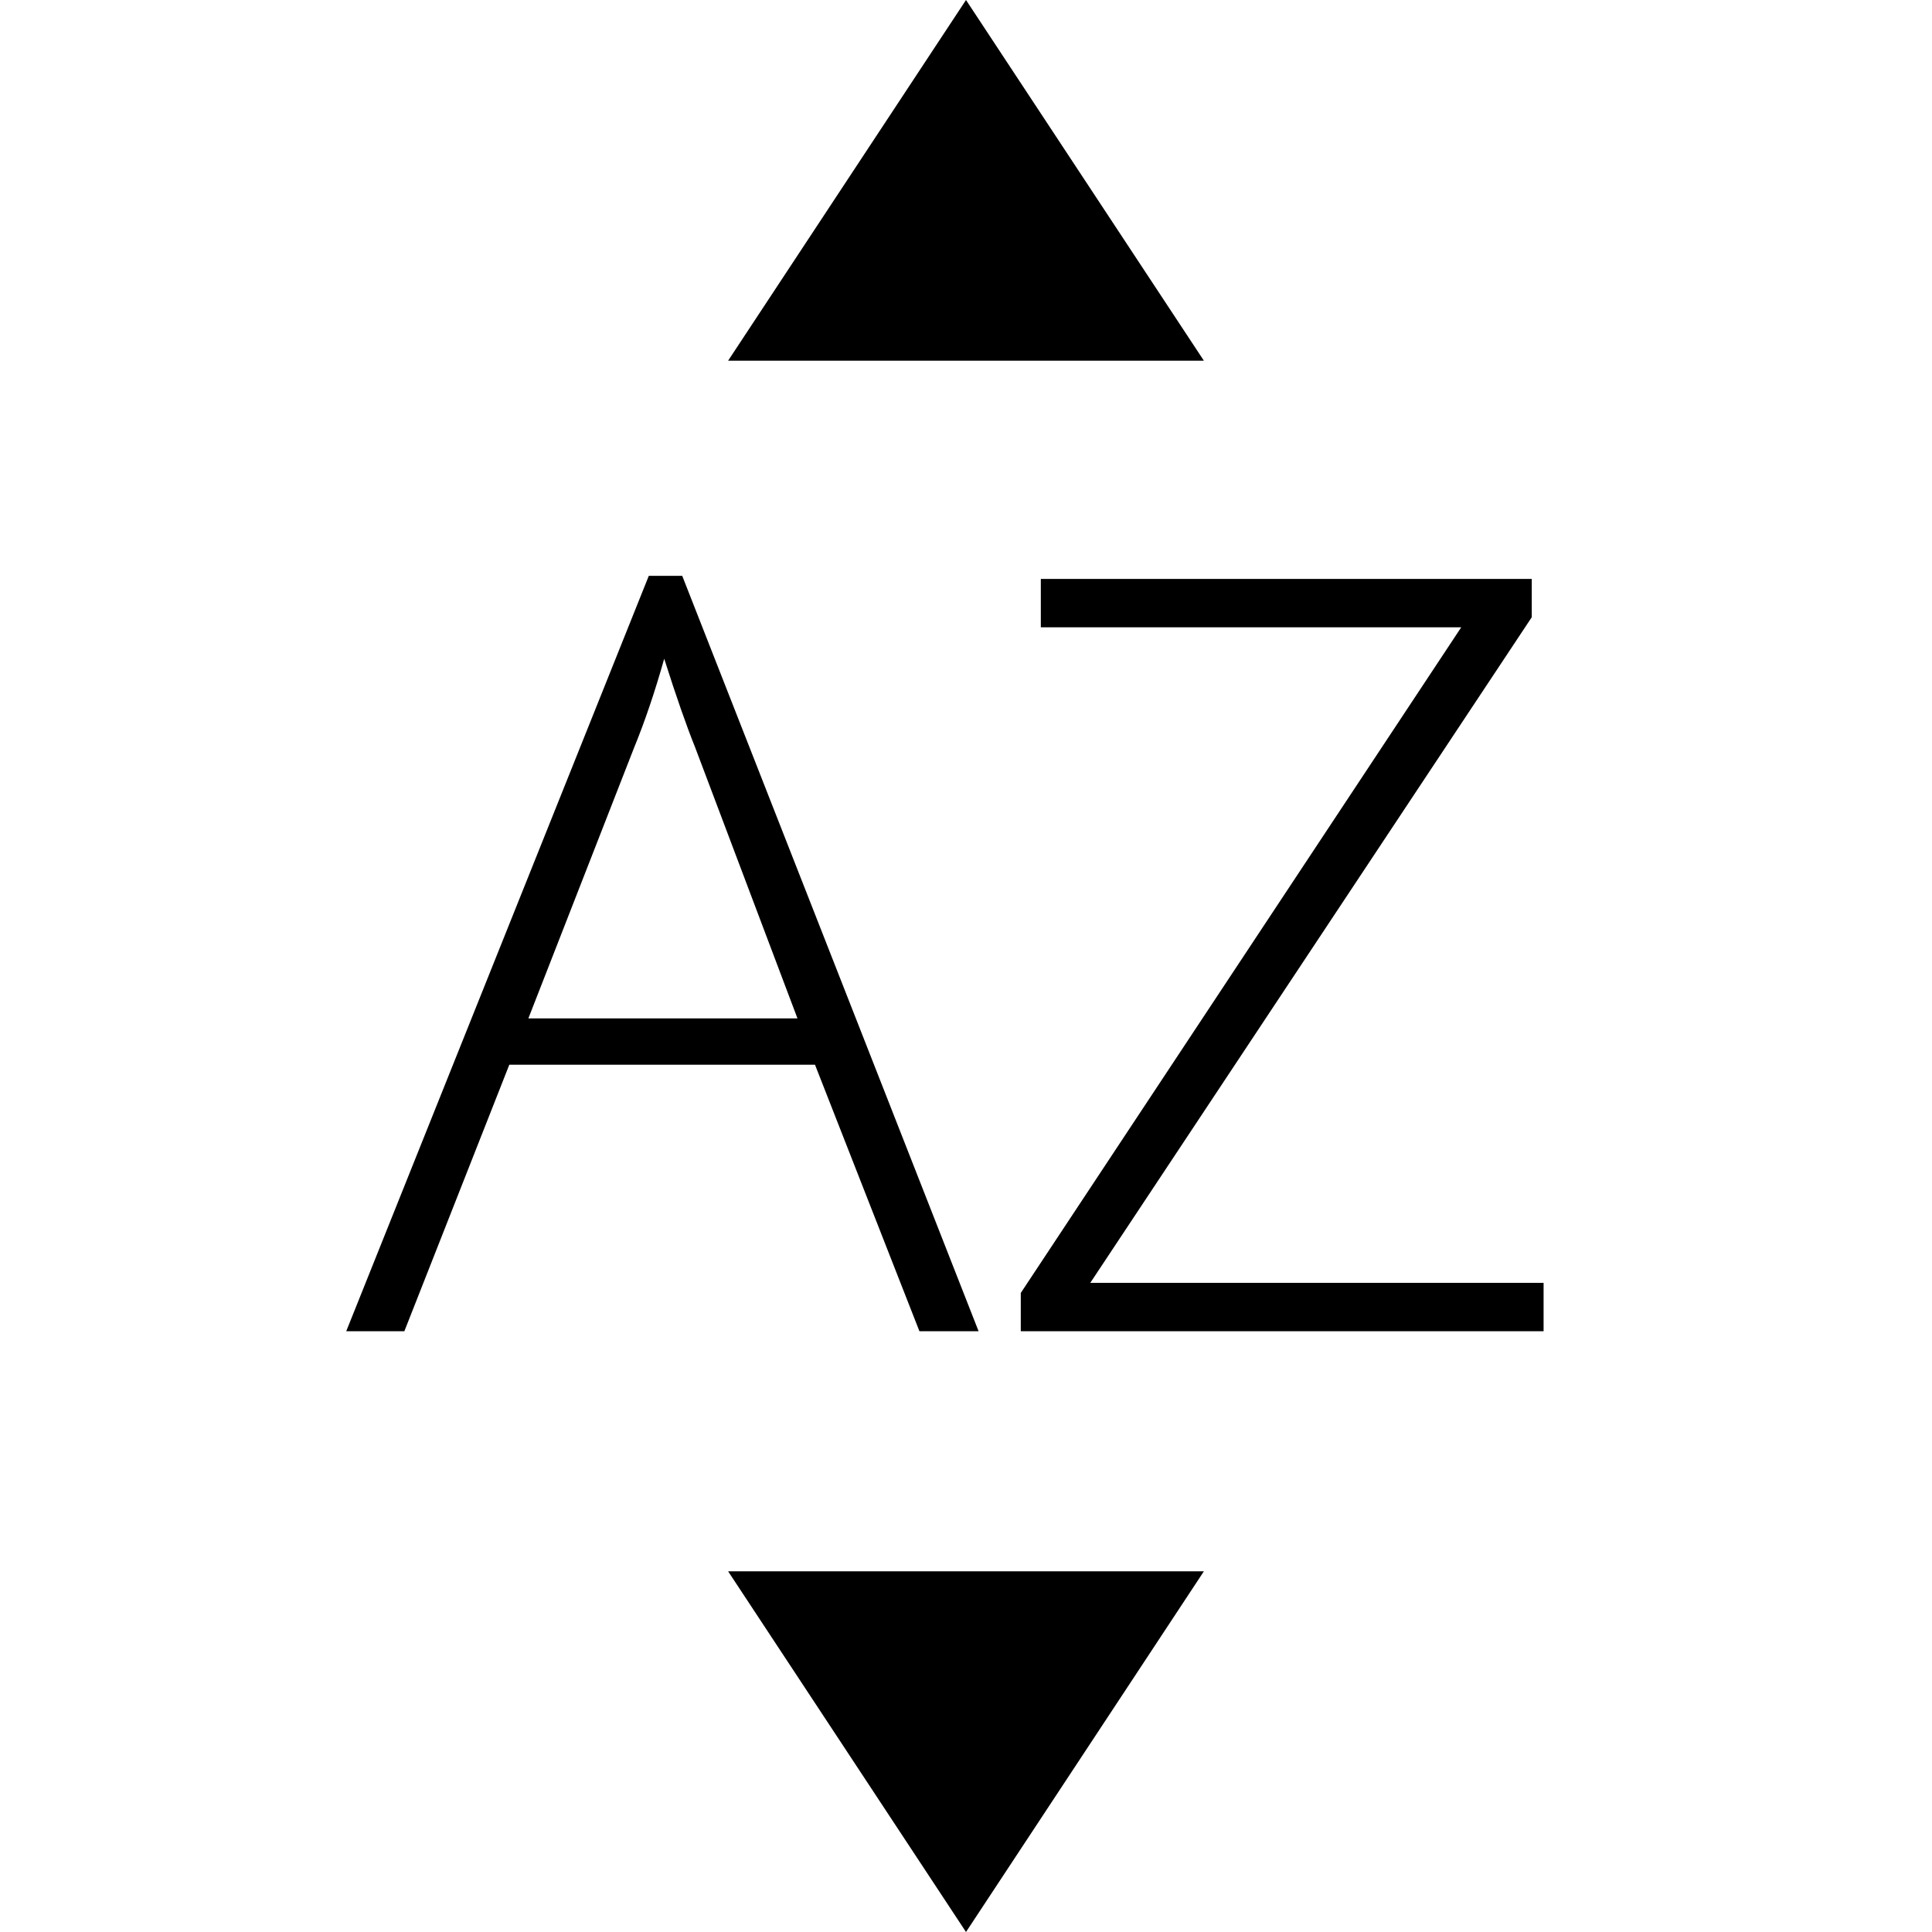
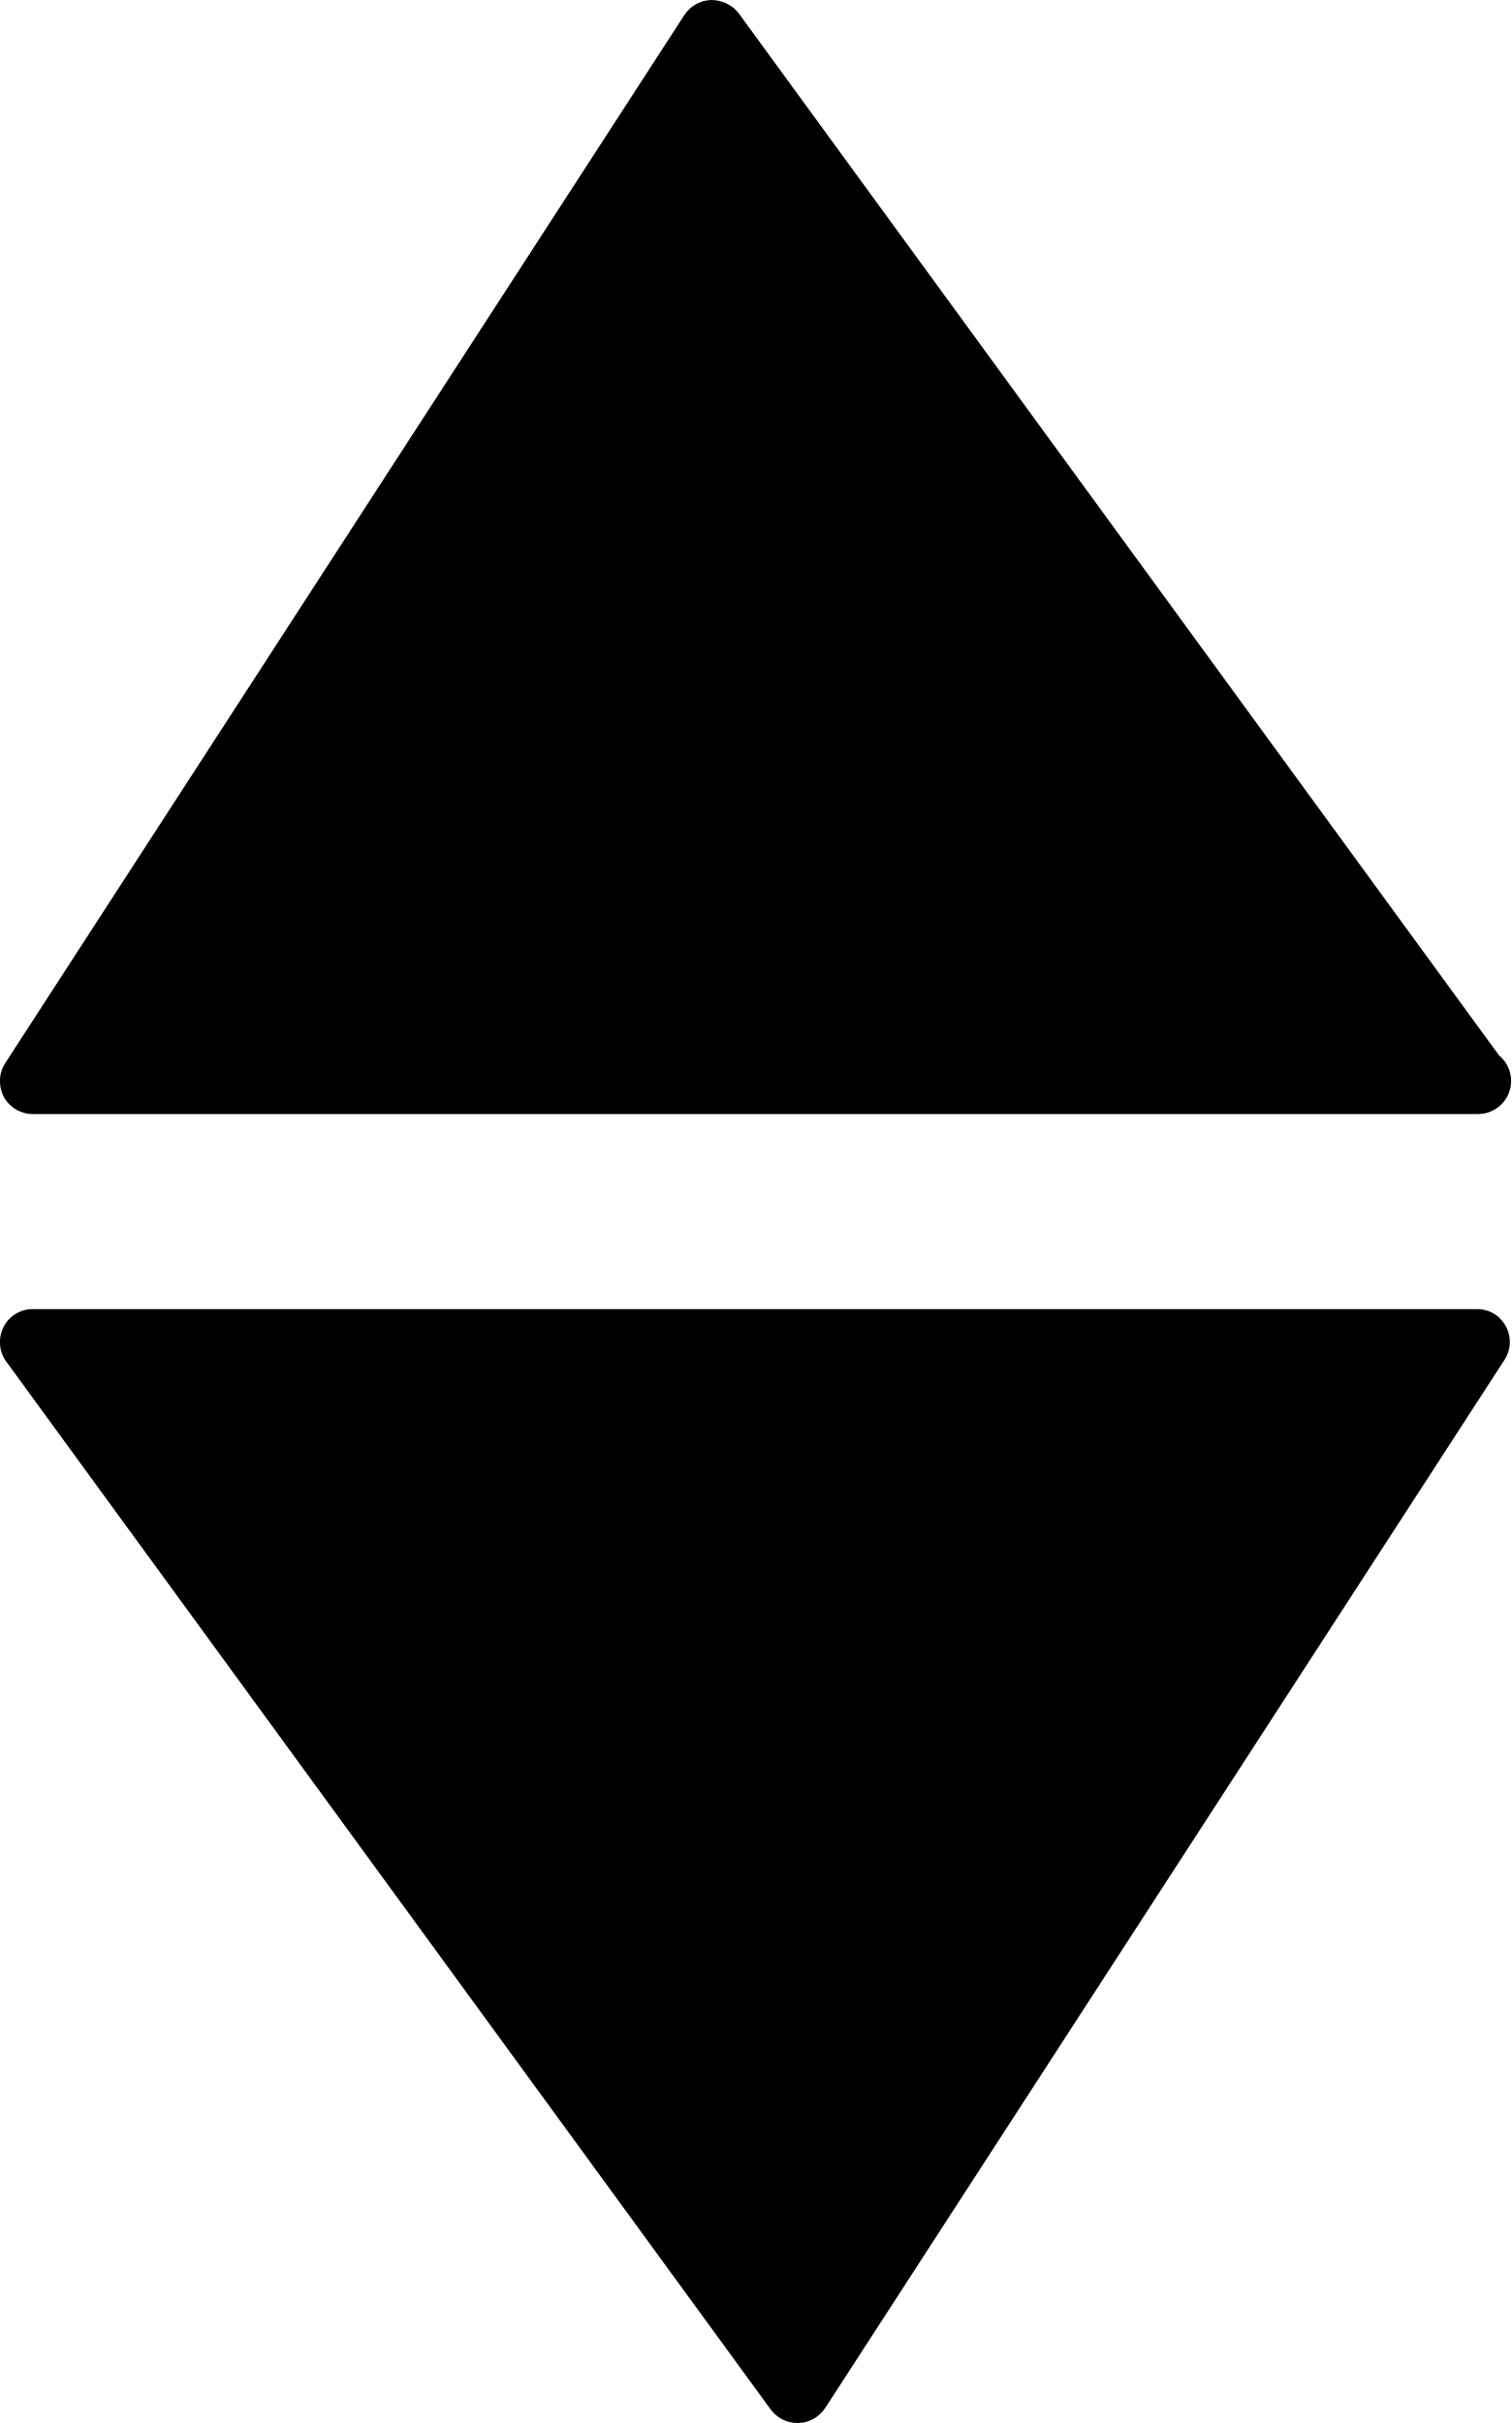
- <svg xmlns="http://www.w3.org/2000/svg" version="1.1" id="Layer_1" x="0px" y="0px" viewBox="0 0 48 48" enable-background="new 0 0 48 48" xml:space="preserve">
-   <g>
-     <g>
-       <path d="M8.602,33.074l7.517-18.767h0.831l7.363,18.767h-1.47l-2.595-6.622h-7.594l-2.608,6.622H8.602z M13.127,25.302h6.686    l-2.544-6.737c-0.213-0.528-0.469-1.261-0.767-2.199c-0.23,0.818-0.481,1.56-0.754,2.225L13.127,25.302z" />
-       <path d="M25.361,33.074v-0.951l10.943-16.538H25.859v-1.202h12.197v0.952L27.088,31.872H38.35v1.202H25.361z" />
-     </g>
-     <polygon points="18.09,8.961 29.91,8.961 24,0  " />
-     <polygon points="18.09,39.039 29.91,39.039 24,48  " />
-   </g>
+ <svg xmlns="http://www.w3.org/2000/svg" version="1.1" id="sort" x="0px" y="0px" viewBox="19.635 17 8.731 14" enable-background="new 19.635 17 8.731 14" xml:space="preserve">
+   <path d="M28.335,24.663c0.034,0.061,0.031,0.135-0.008,0.195l-3.924,6.055c-0.035,0.053-0.092,0.085-0.155,0.087  c-0.001,0-0.003,0-0.006,0c-0.06,0-0.118-0.029-0.154-0.078l-4.417-6.055c-0.042-0.057-0.048-0.135-0.016-0.199  c0.032-0.064,0.098-0.104,0.169-0.104h8.342C28.239,24.563,28.302,24.601,28.335,24.663z M19.825,23.437h8.342  c0.003,0,0.006,0,0.008,0c0.105,0,0.191-0.086,0.191-0.191c0-0.059-0.027-0.113-0.07-0.148l-4.392-6.02  c-0.037-0.051-0.101-0.078-0.16-0.078c-0.063,0.002-0.12,0.034-0.155,0.087l-3.924,6.056c-0.038,0.058-0.04,0.134-0.008,0.195  C19.691,23.399,19.755,23.437,19.825,23.437z" />
</svg>
